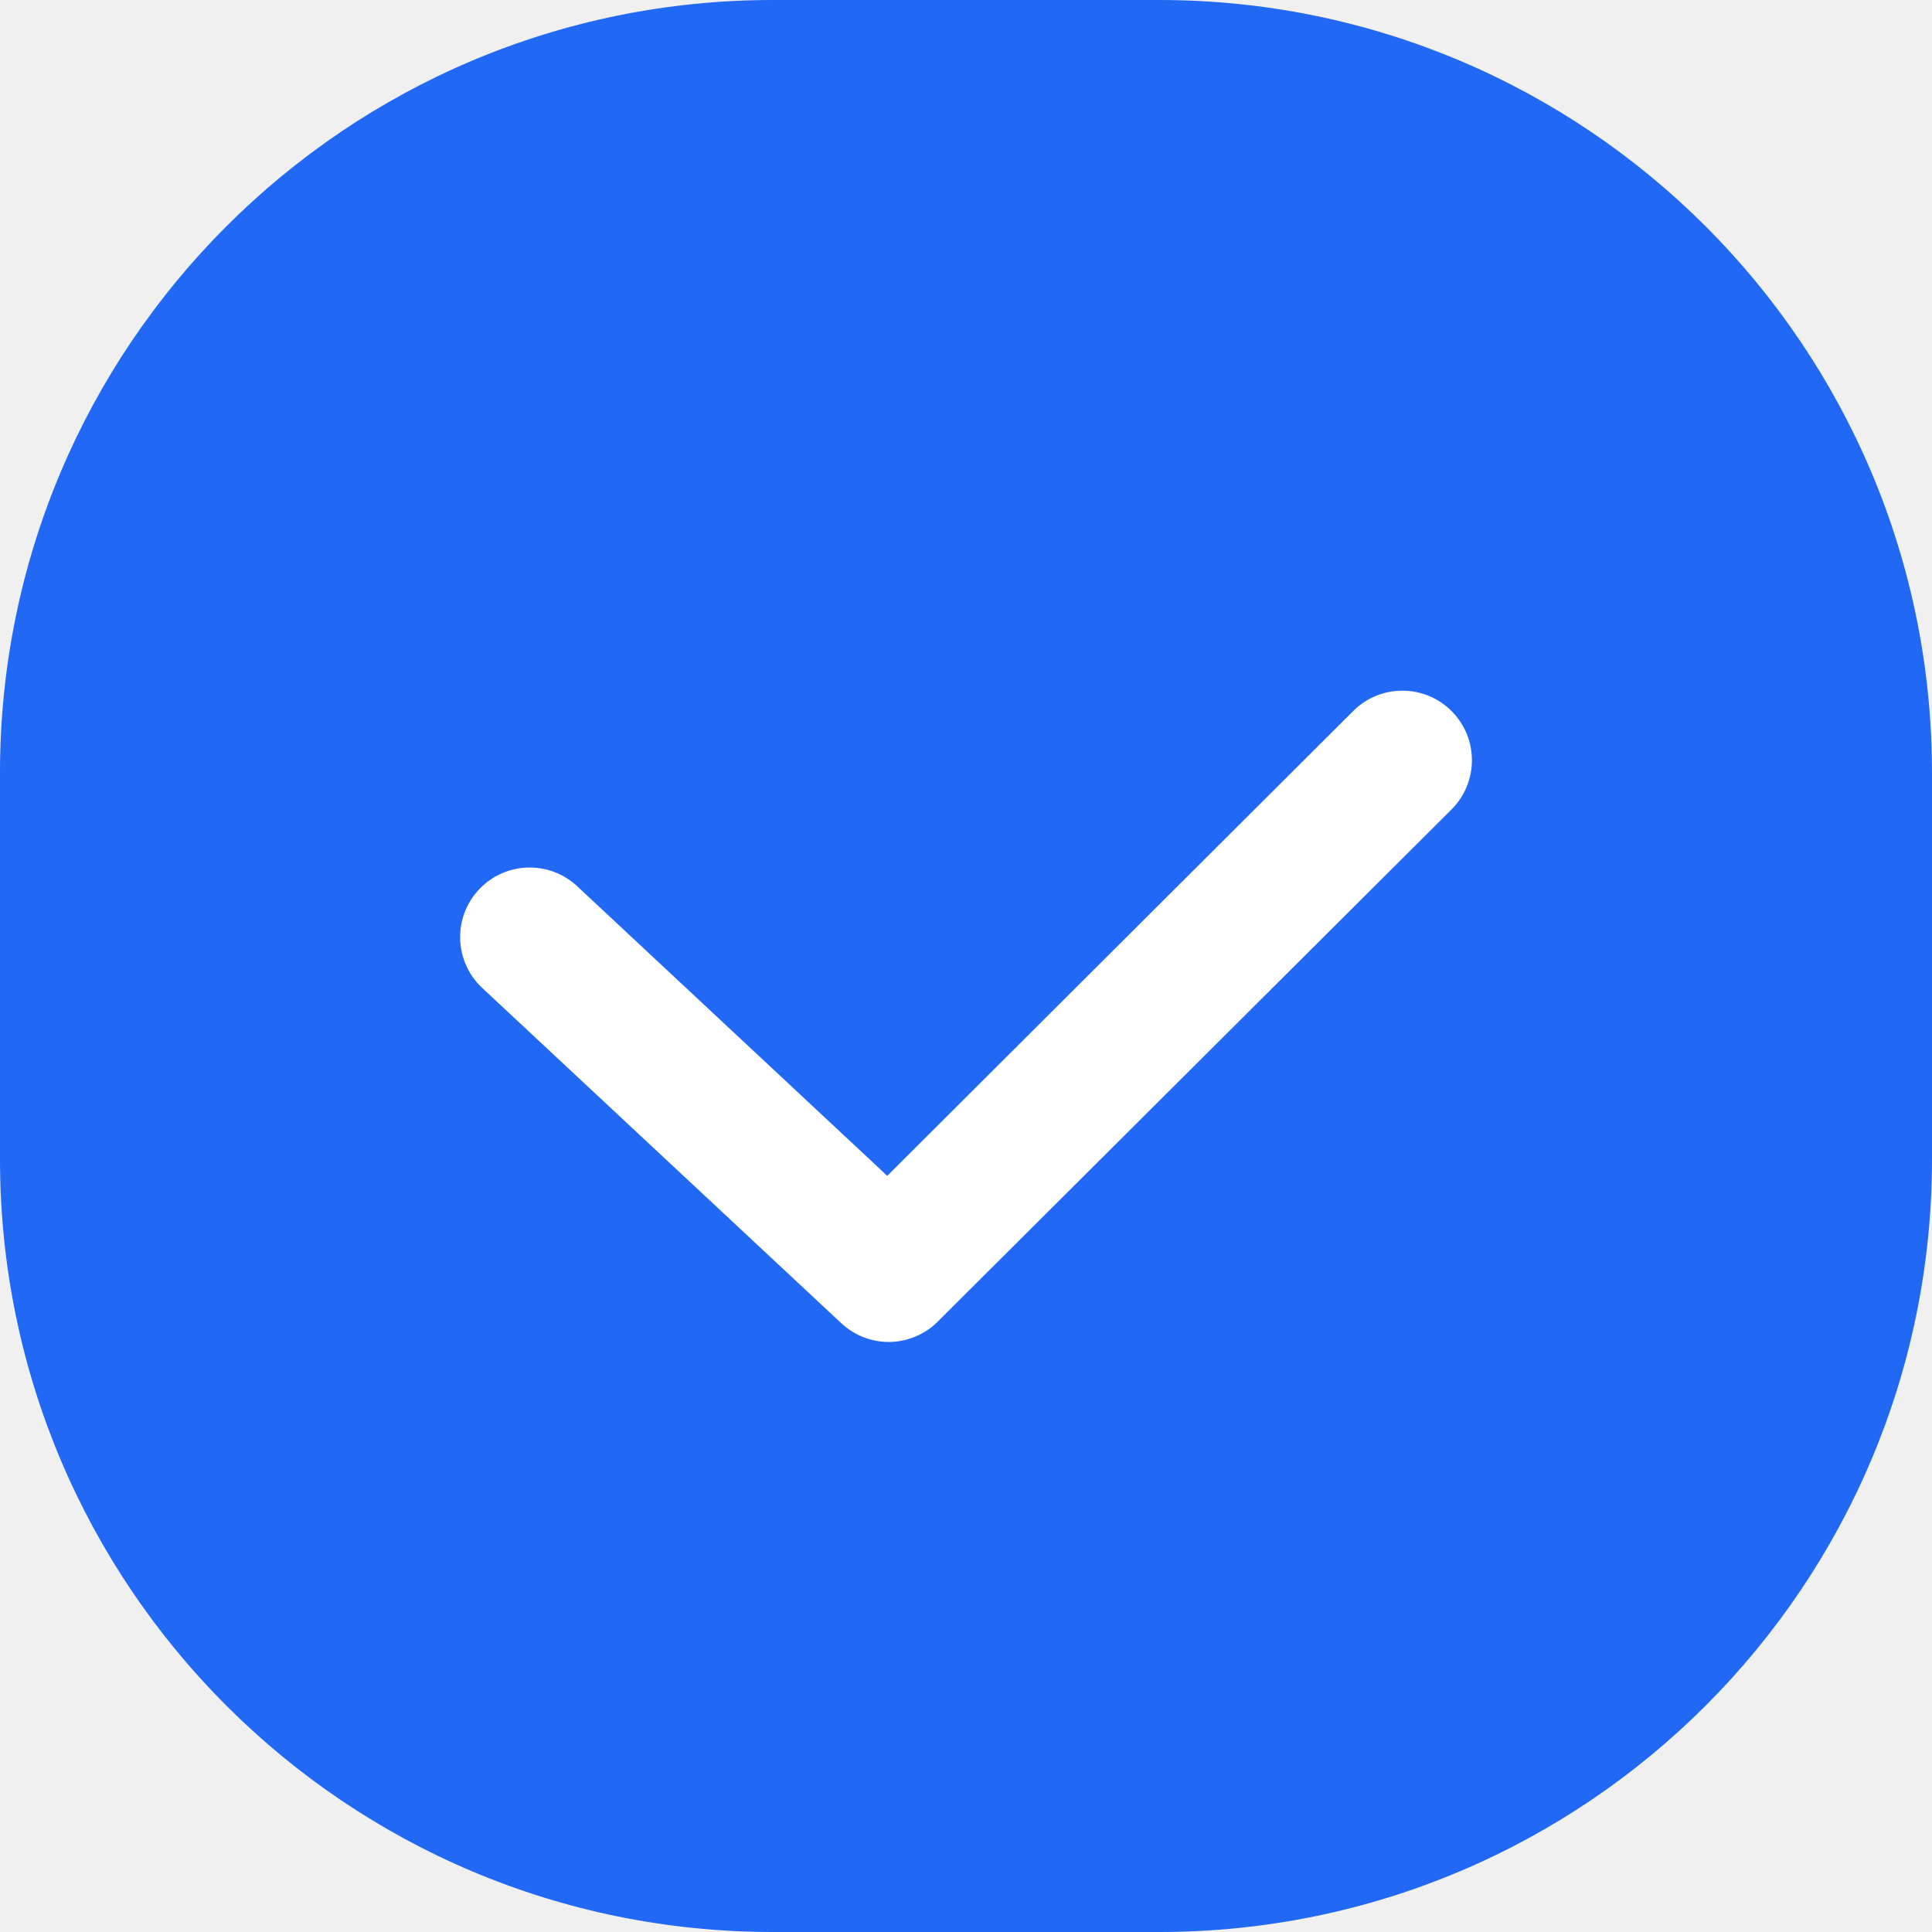
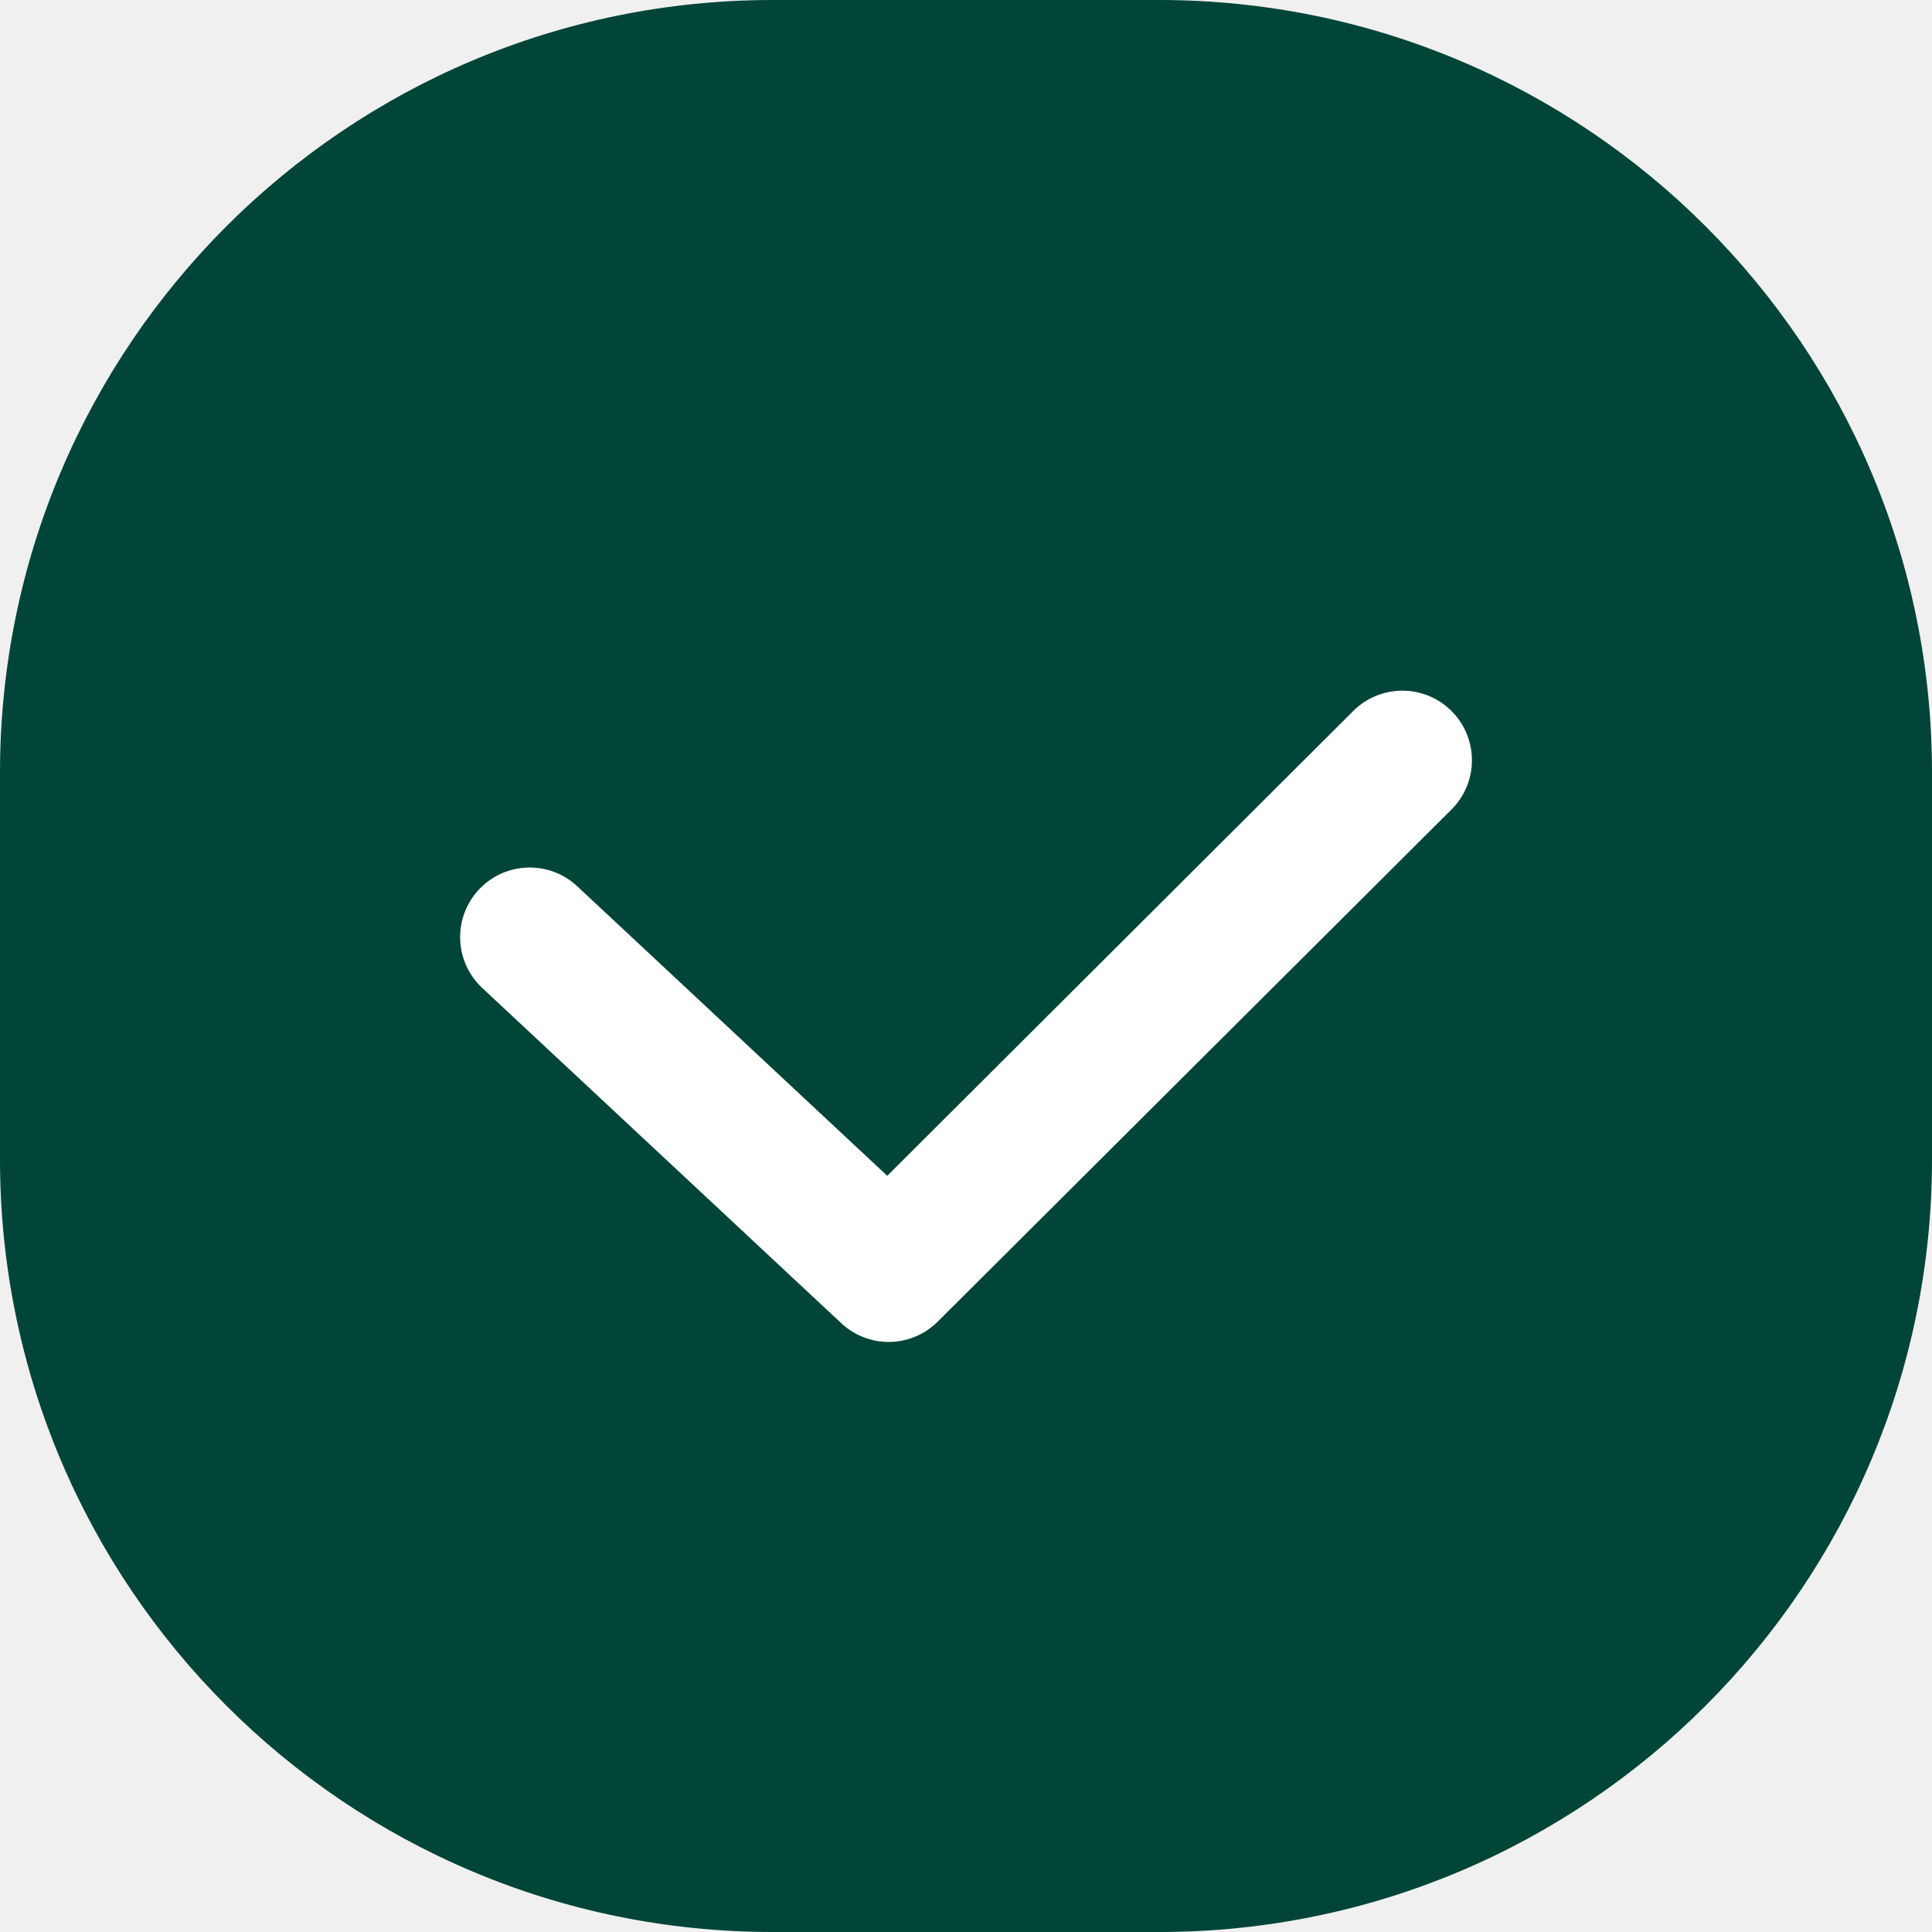
<svg xmlns="http://www.w3.org/2000/svg" width="25" height="25" viewBox="0 0 25 25">
-   <rect width="25" height="25" rx="10" fill="#2168f5" />
+   <rect width="25" height="25" rx="10" fill="#004537" />
  <path d="M362.59,382.365a.9.9,0,0,1-.614-.242l-4.647-4.339a.9.9,0,0,1,1.229-1.316l4.012,3.747L368.6,374.2a.9.9,0,0,1,1.271,1.275l-6.646,6.625A.9.9,0,0,1,362.59,382.365Z" transform="translate(-351.089 -365)" fill="#fff" />
</svg>
